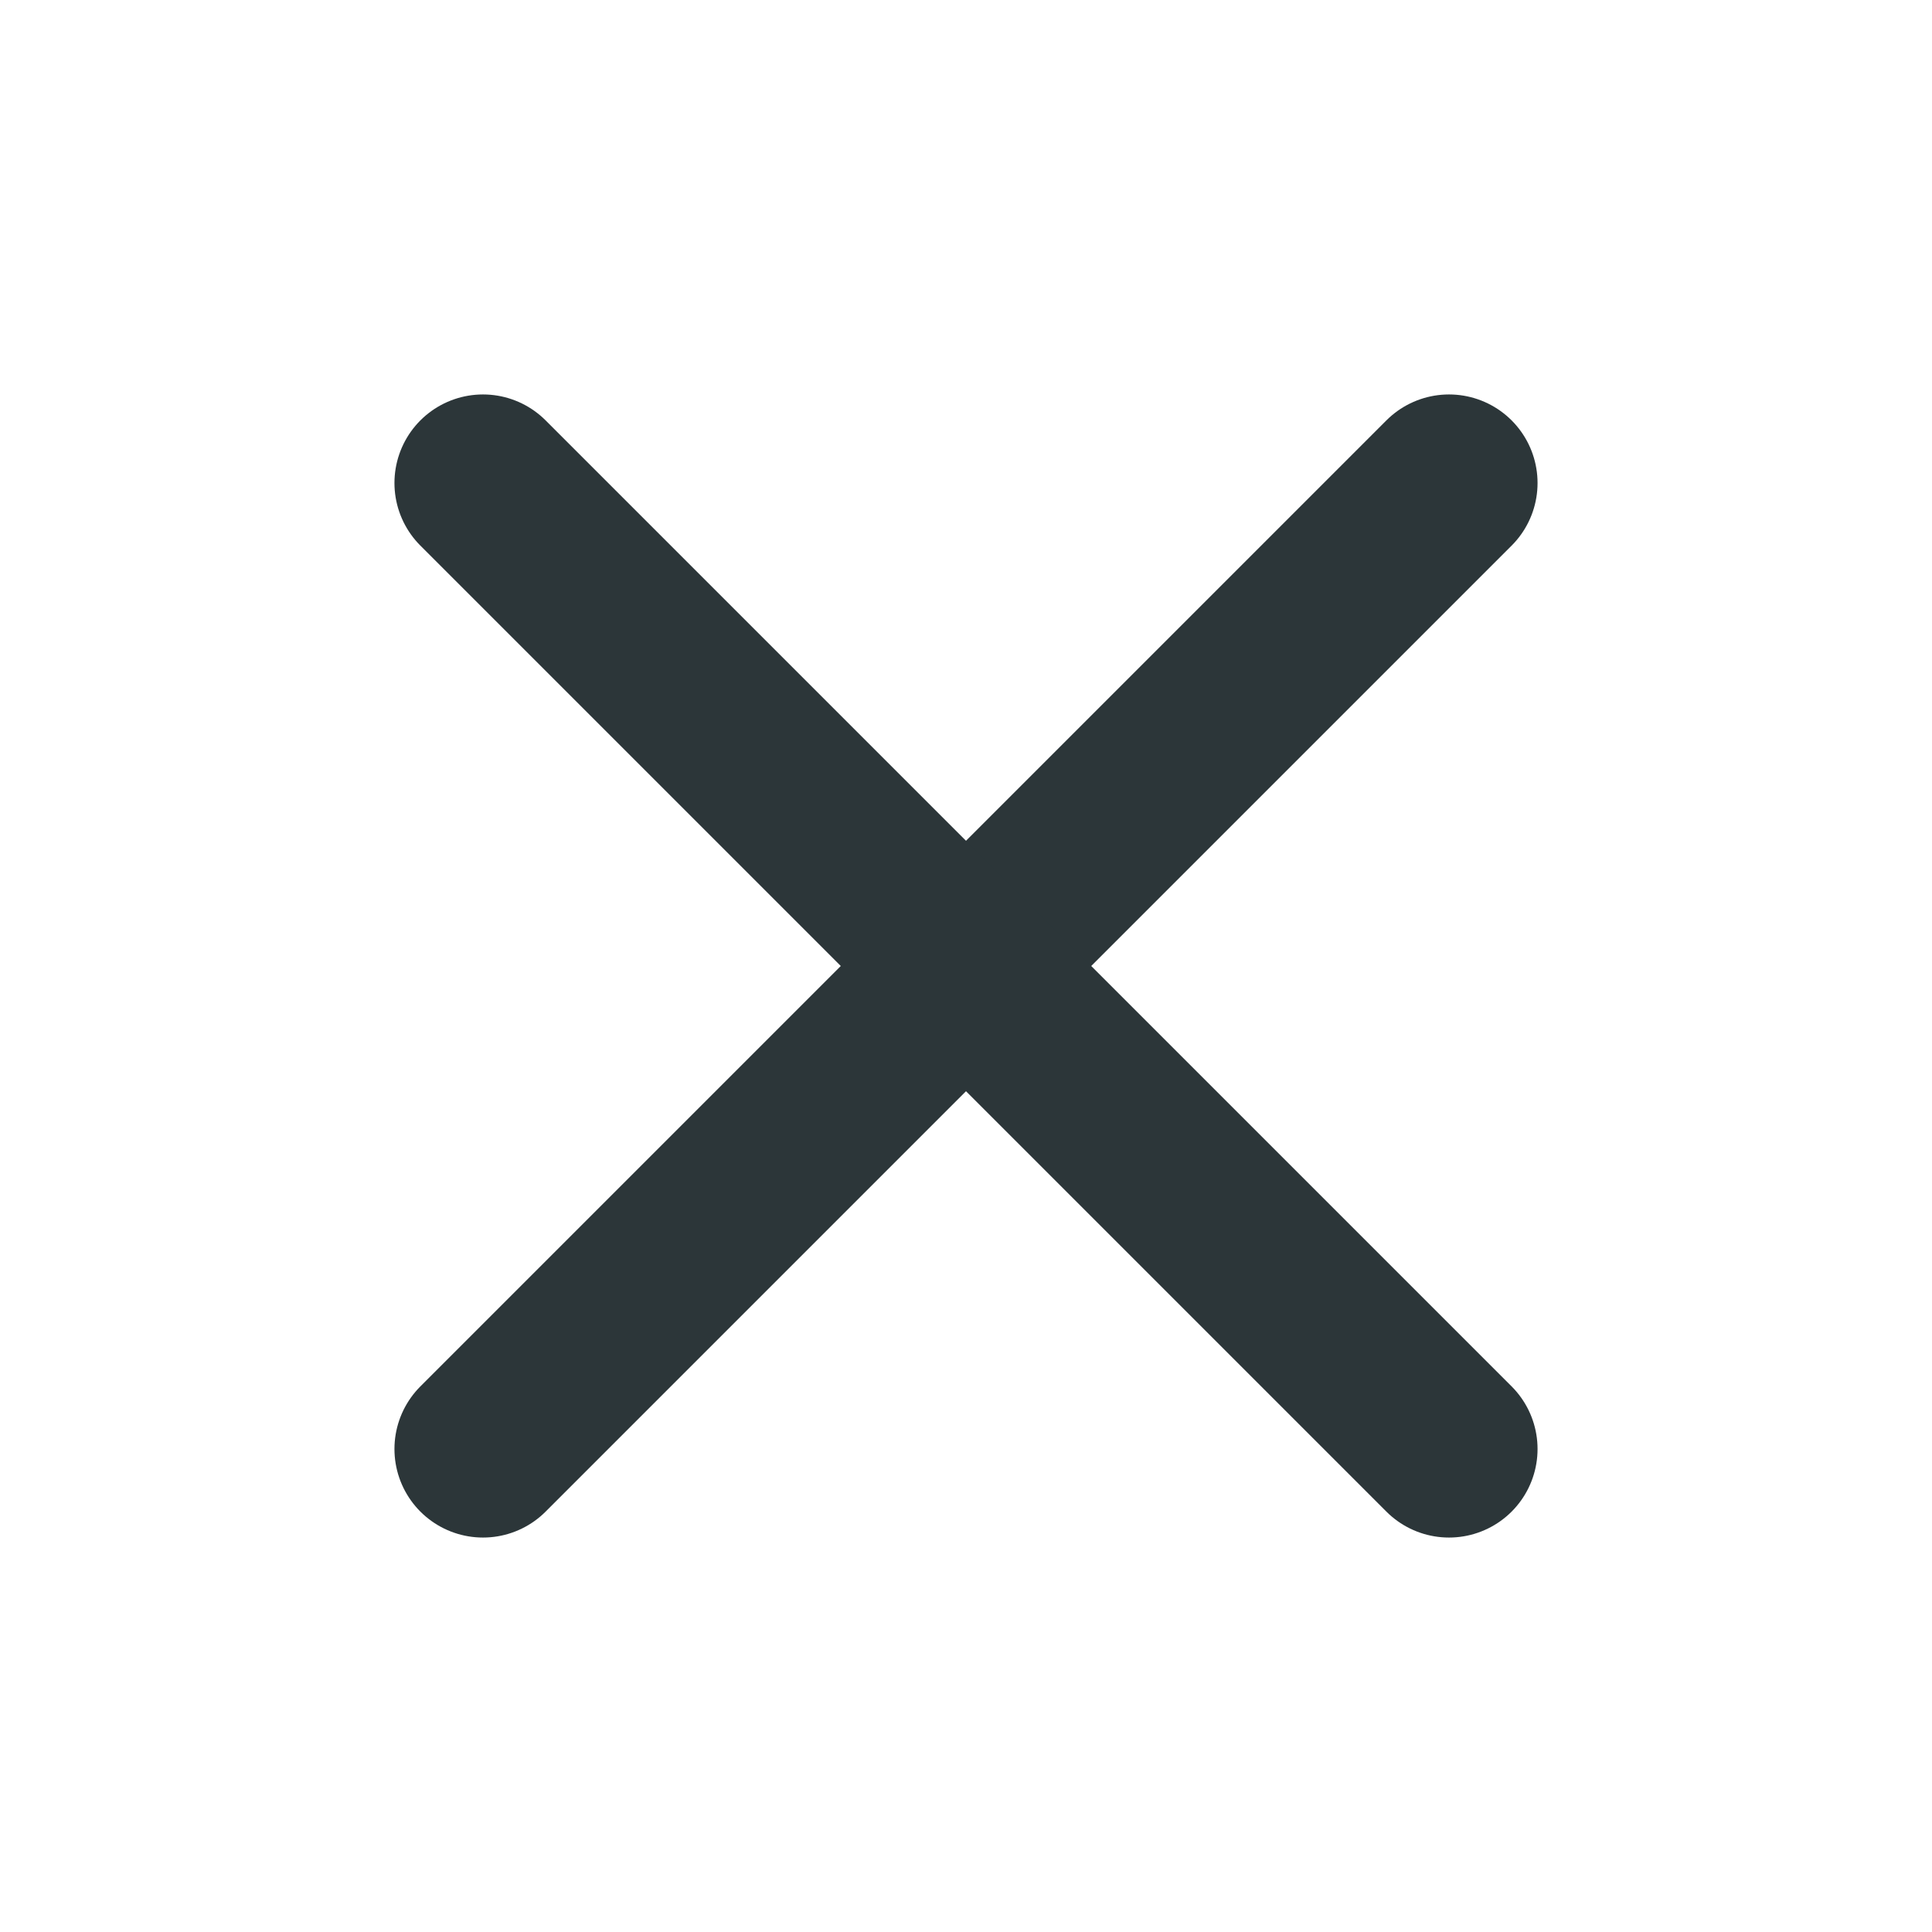
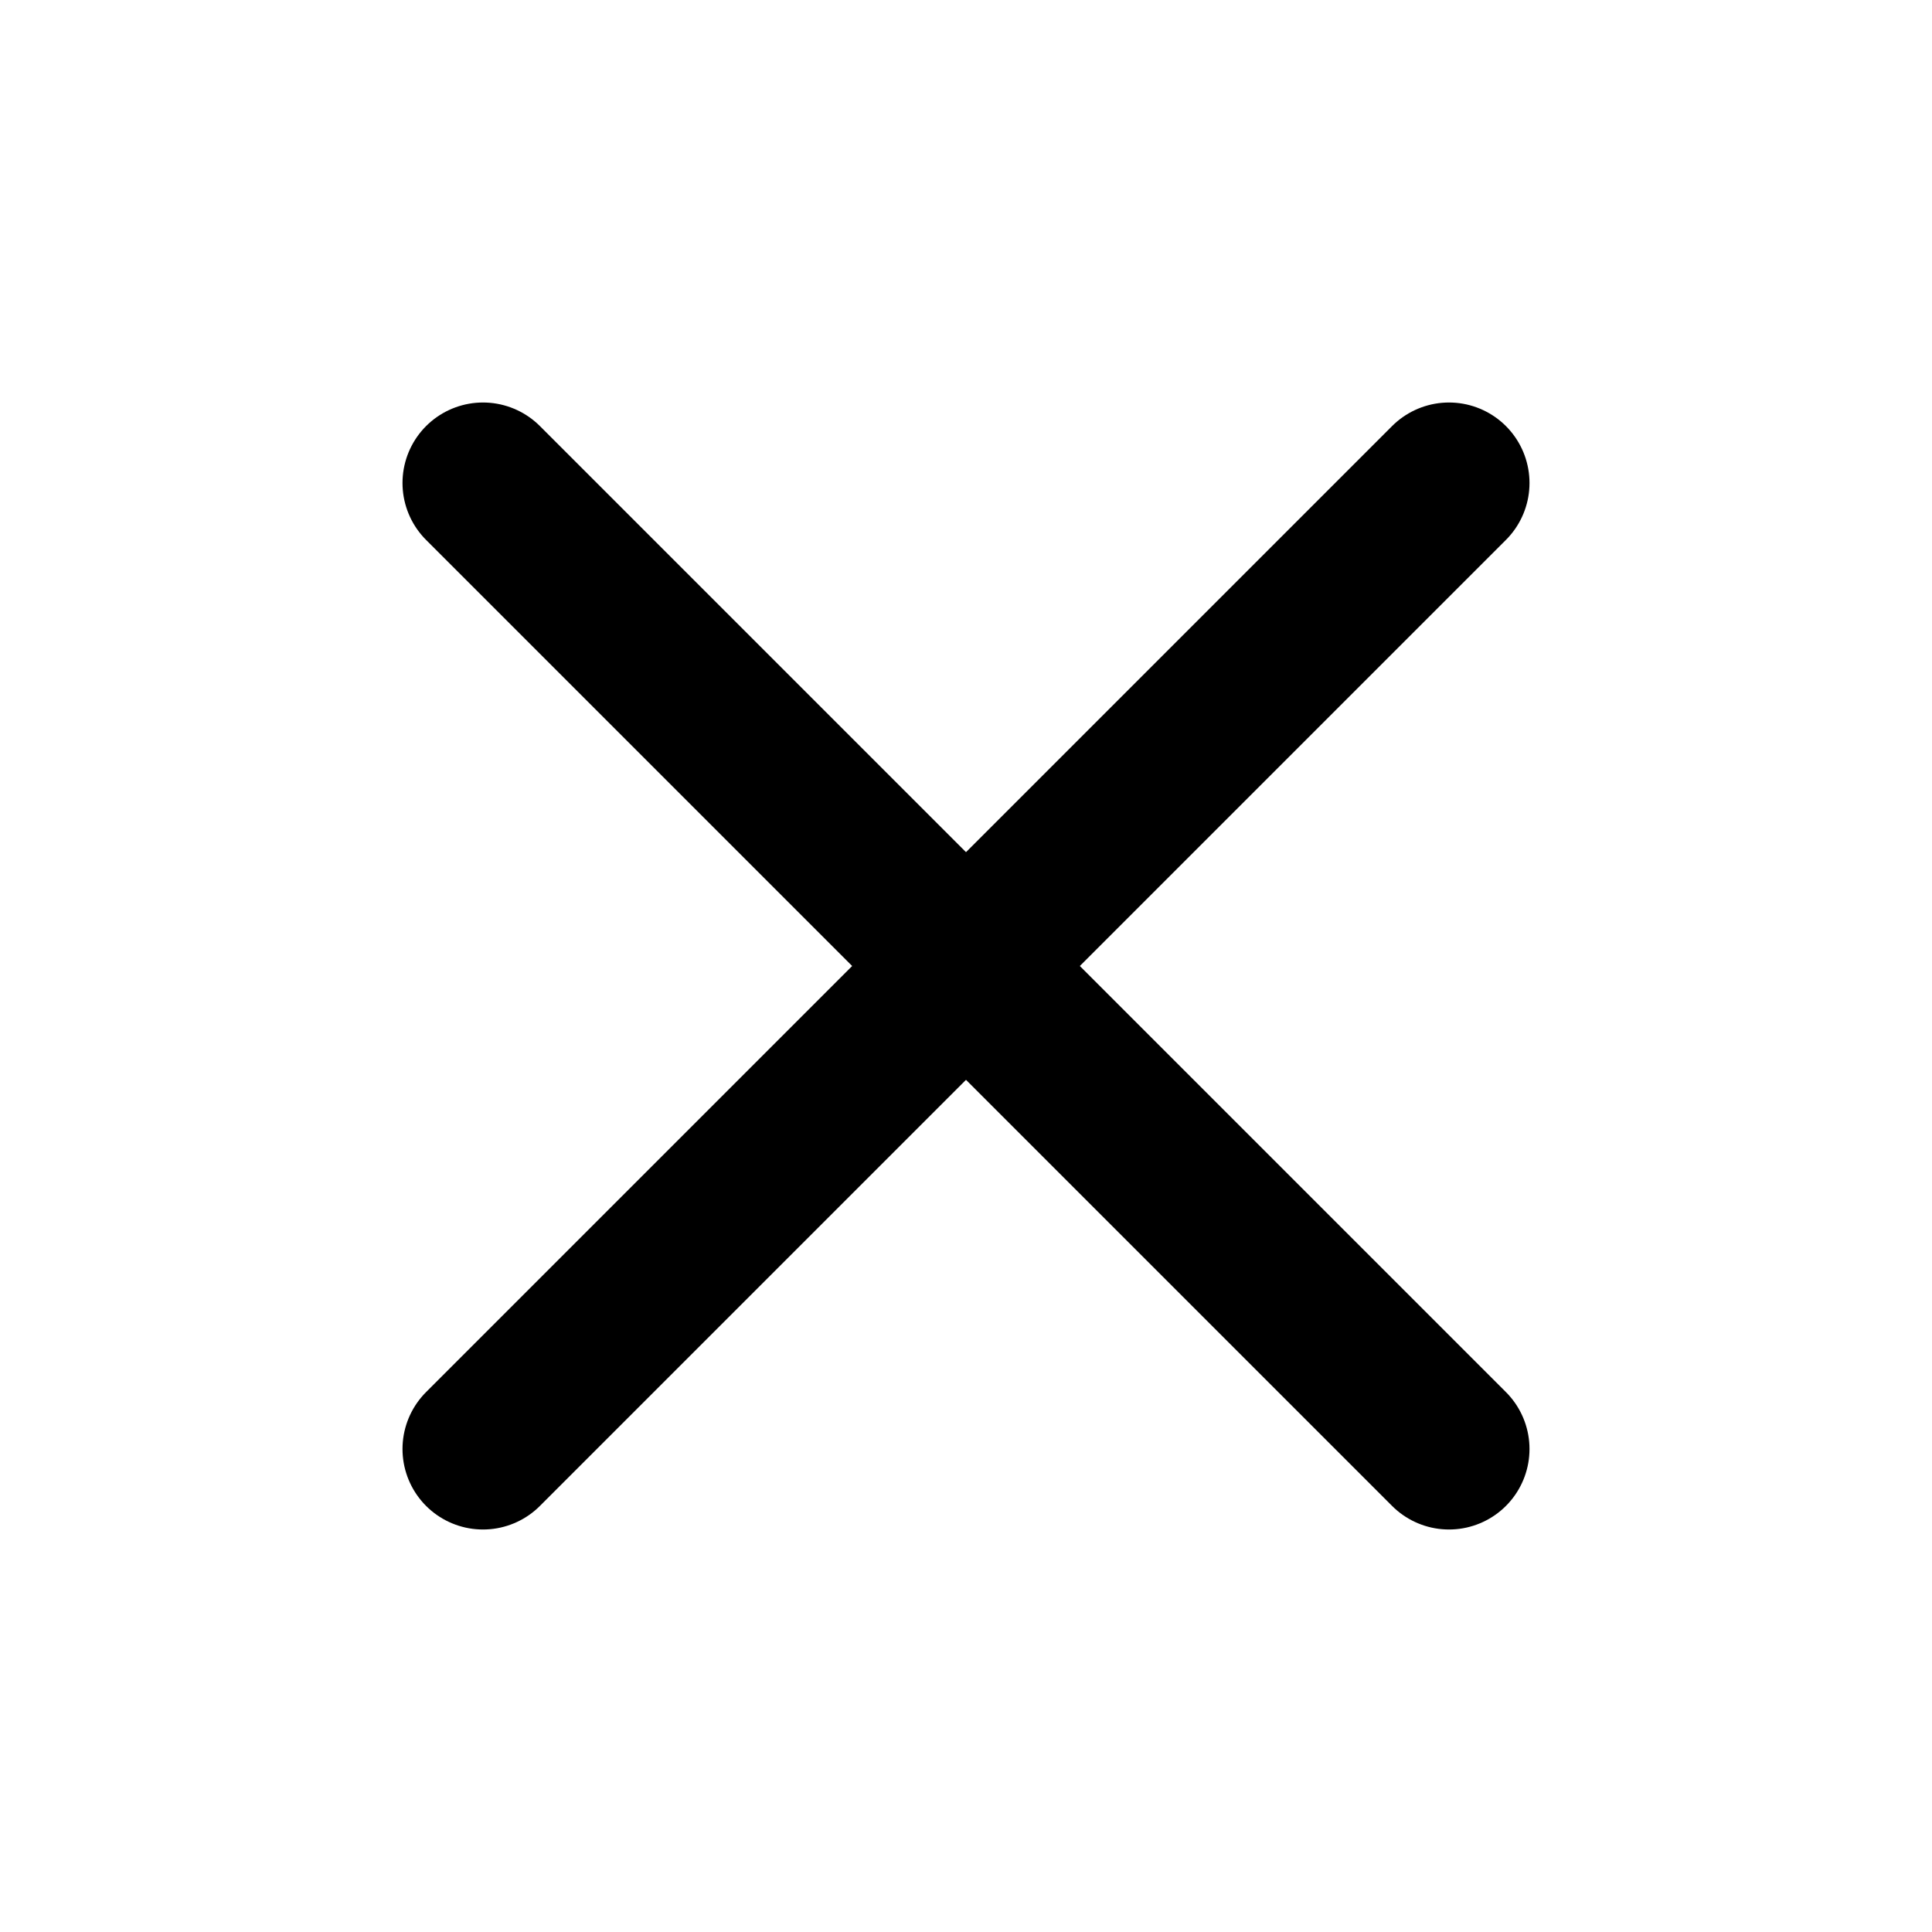
- <svg xmlns="http://www.w3.org/2000/svg" viewBox="0 0 24 24" width="24" height="24" fill="none" stroke="#2C3639" stroke-width="2.2" stroke-linecap="round">
+ <svg xmlns="http://www.w3.org/2000/svg" width="24" height="24" viewBox="0 0 24 24" fill="none" stroke="#000000" stroke-width="2" stroke-linecap="round" stroke-linejoin="round">
  <line x1="18" y1="6" x2="6" y2="18" />
  <line x1="6" y1="6" x2="18" y2="18" />
</svg>
